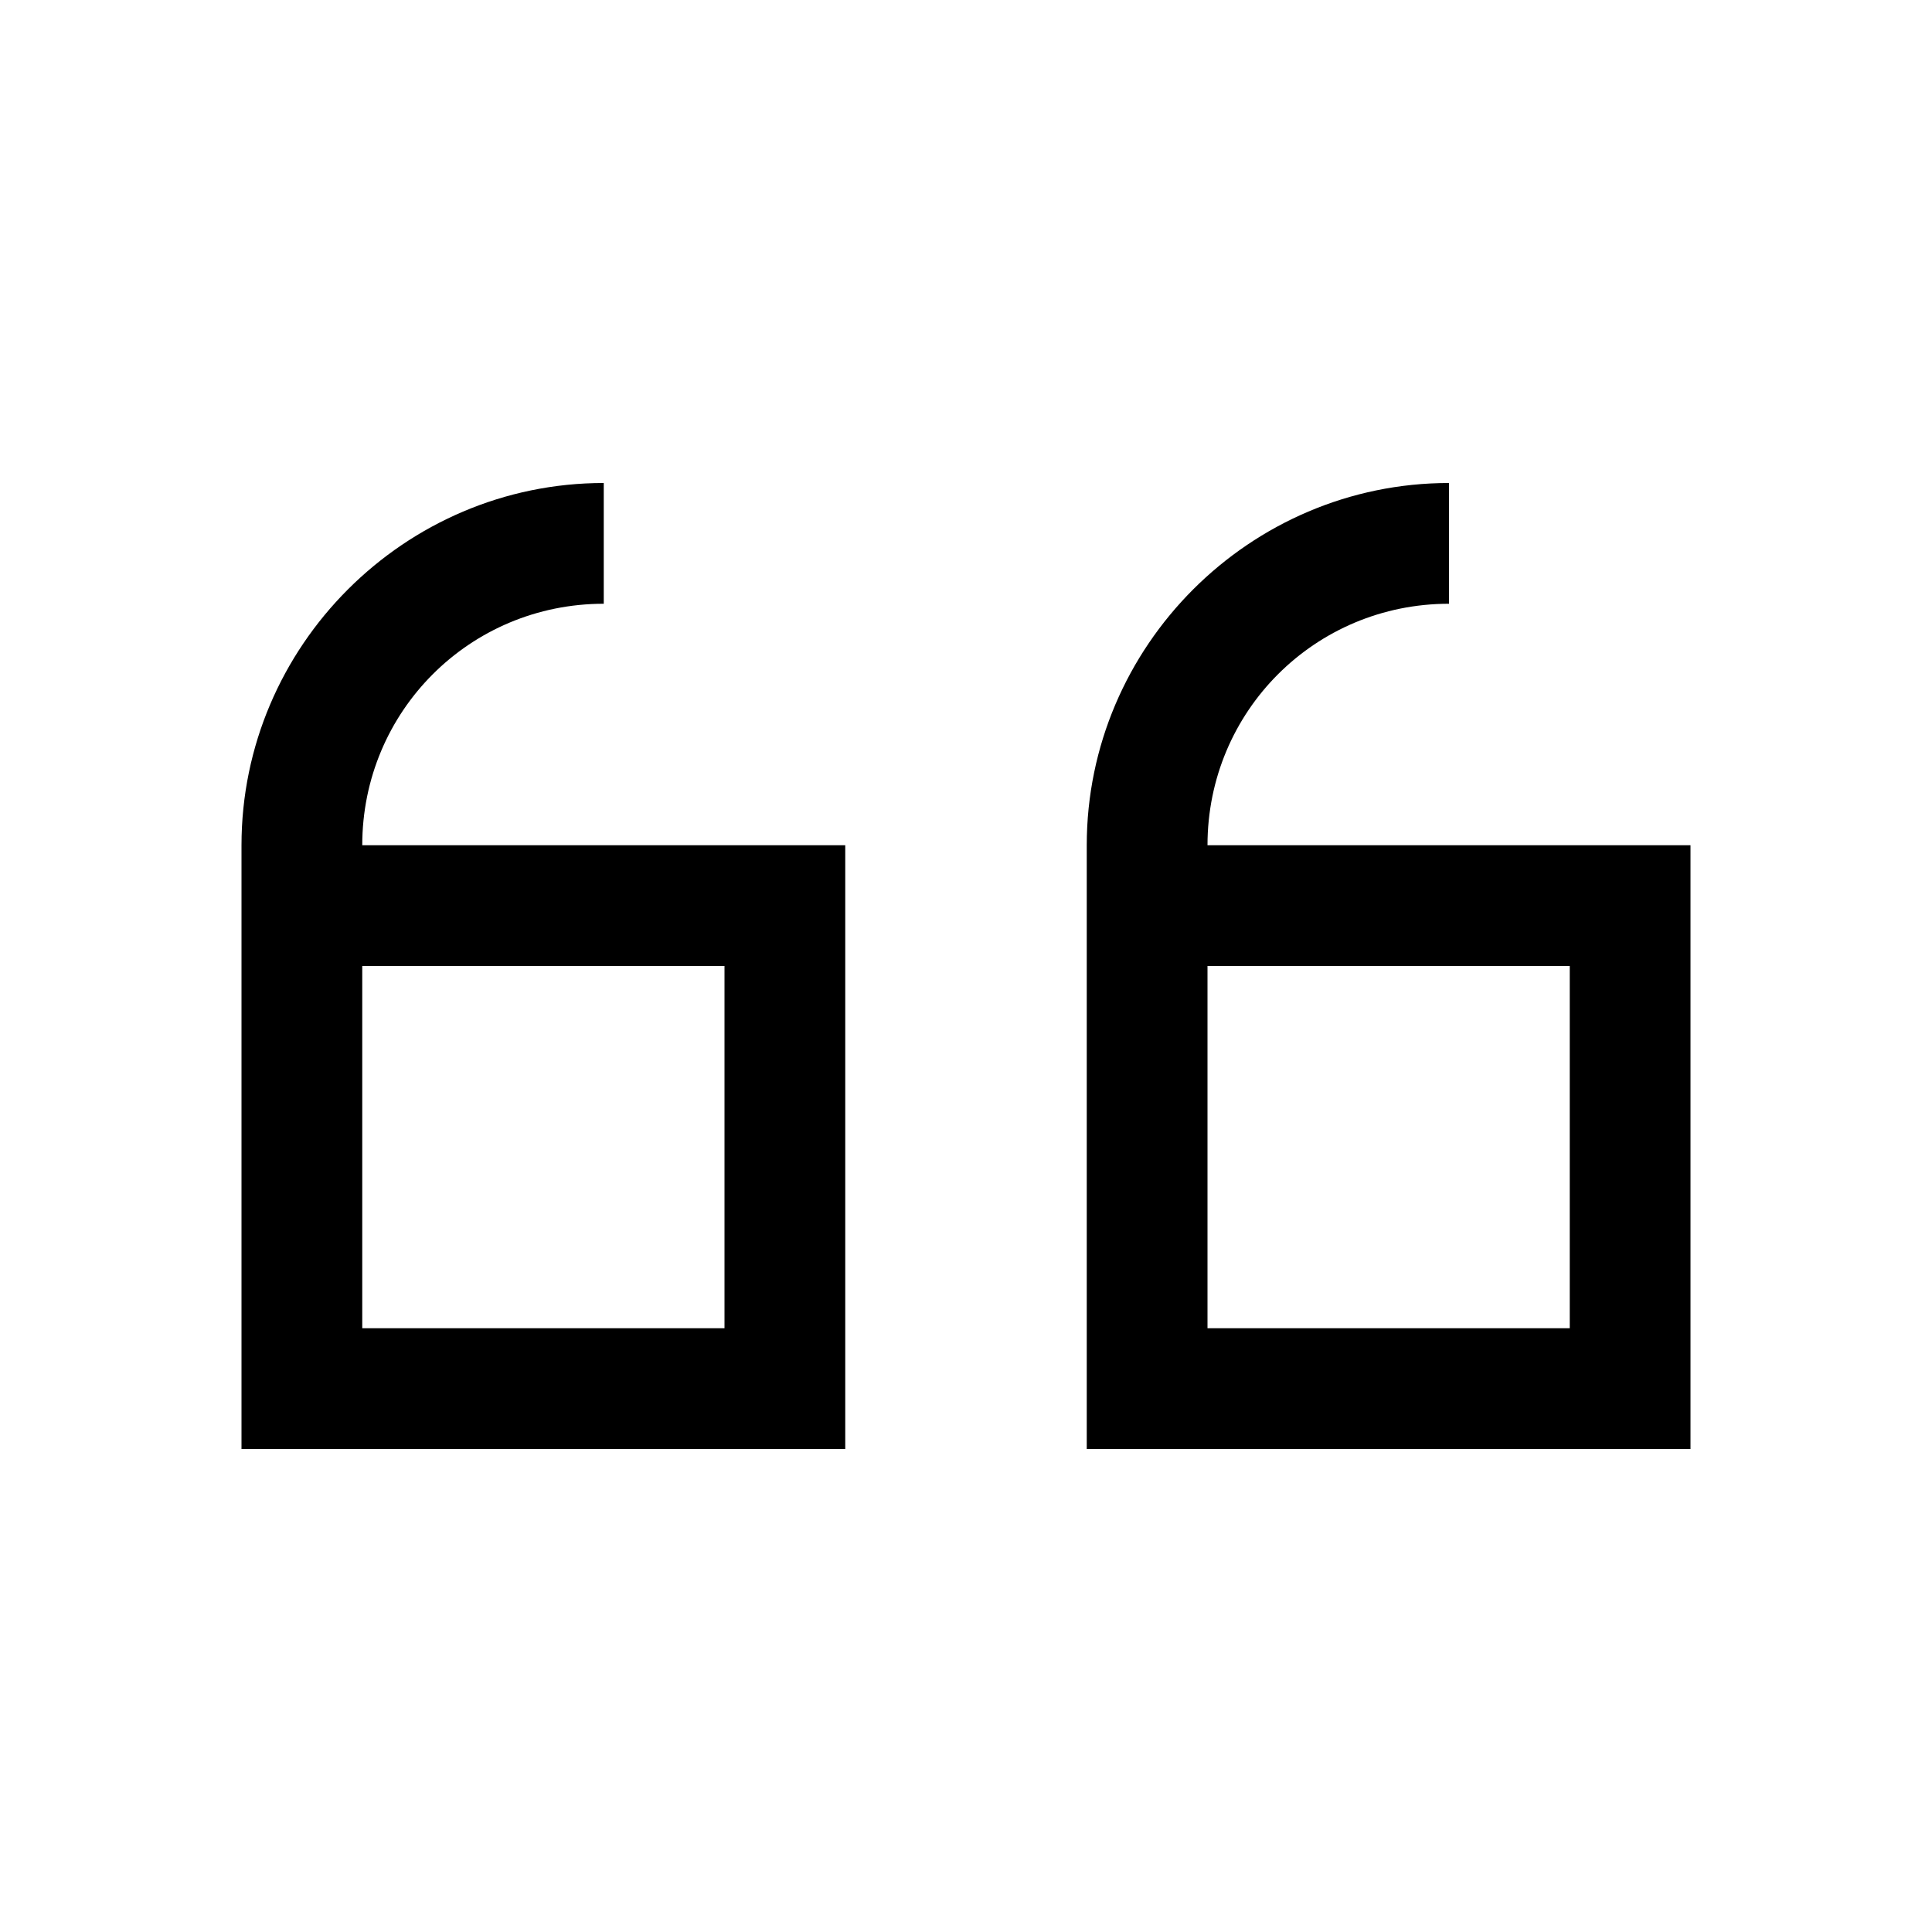
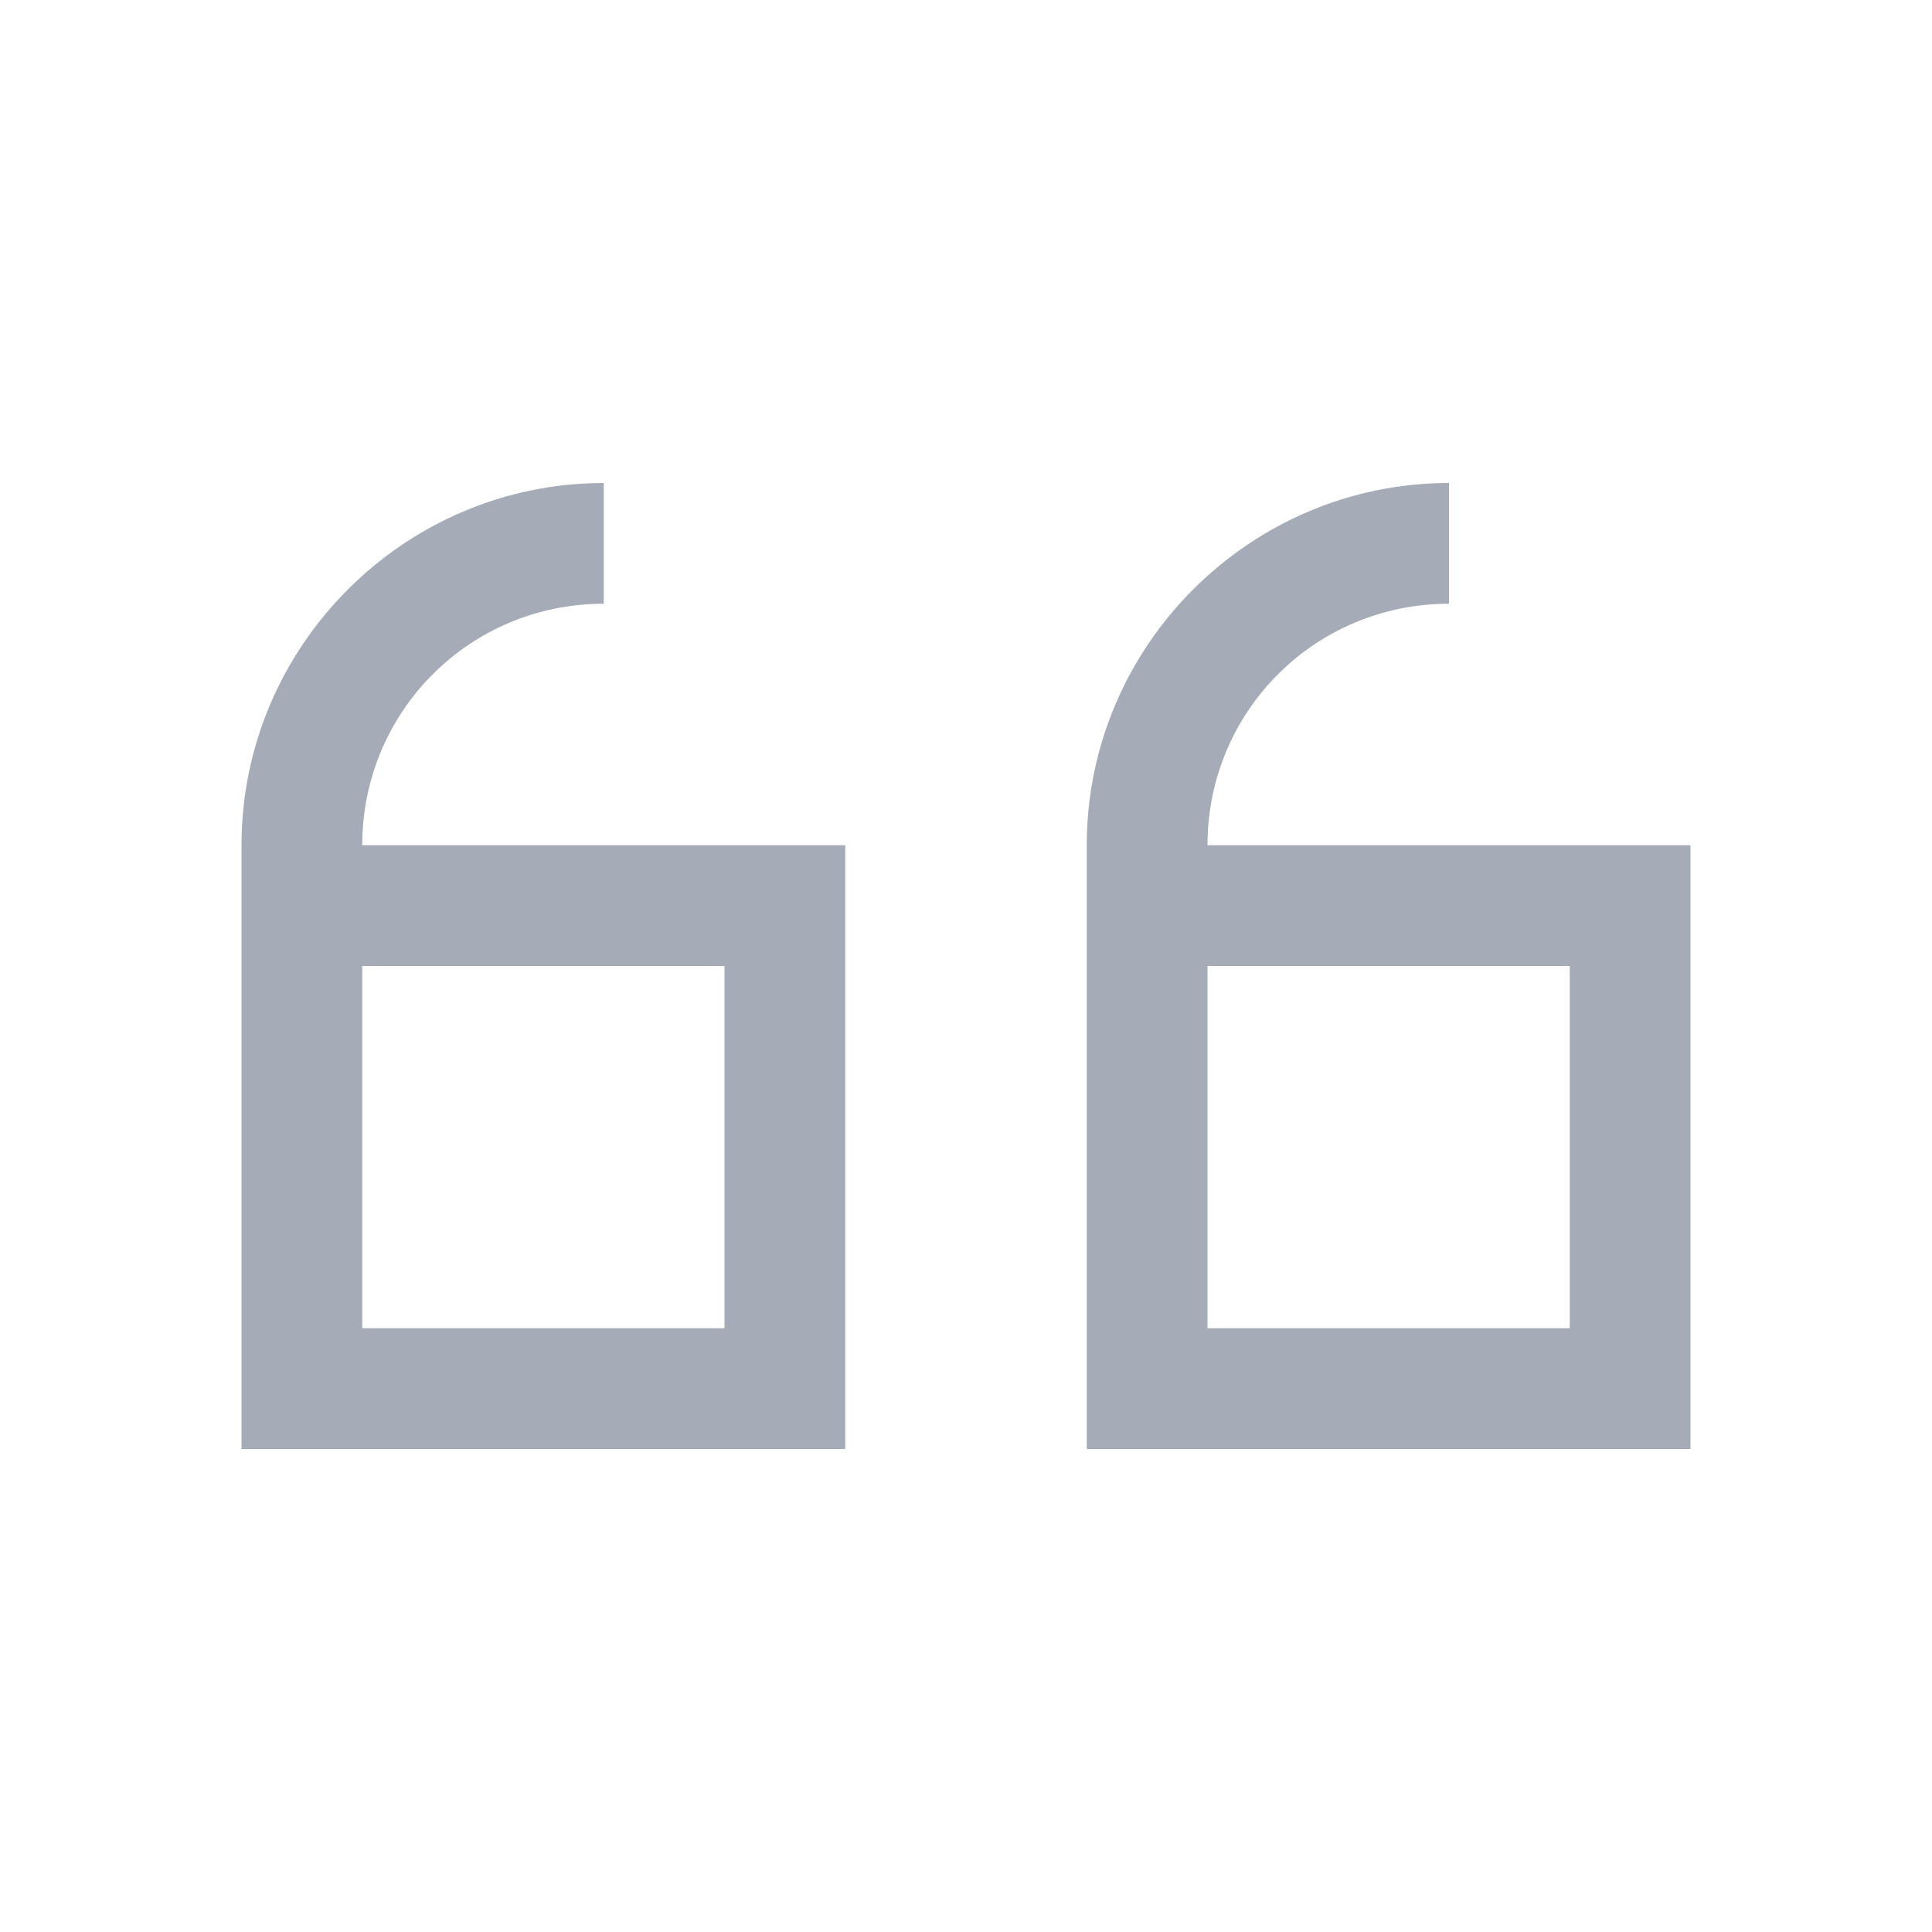
- <svg xmlns="http://www.w3.org/2000/svg" fill="currentColor" viewBox="0 0 32 32" class="w-16 md:w-12 left-0 md:-left-2 absolute top-0 pl-4 md:pl-0 text-gray-300">
+ <svg xmlns="http://www.w3.org/2000/svg" fill="#a6acb7" viewBox="0 0 32 32" class="w-16 md:w-12 left-0 md:-left-2 absolute top-0 pl-4 md:pl-0 text-gray-300">
  <path d="M10 8c-3.3 0-6 2.7-6 6v10h10V14H6c0-2.219 1.781-4 4-4zm14 0c-3.3 0-6 2.7-6 6v10h10V14h-8c0-2.219 1.781-4 4-4zM6 16h6v6H6zm14 0h6v6h-6z" />
</svg>
